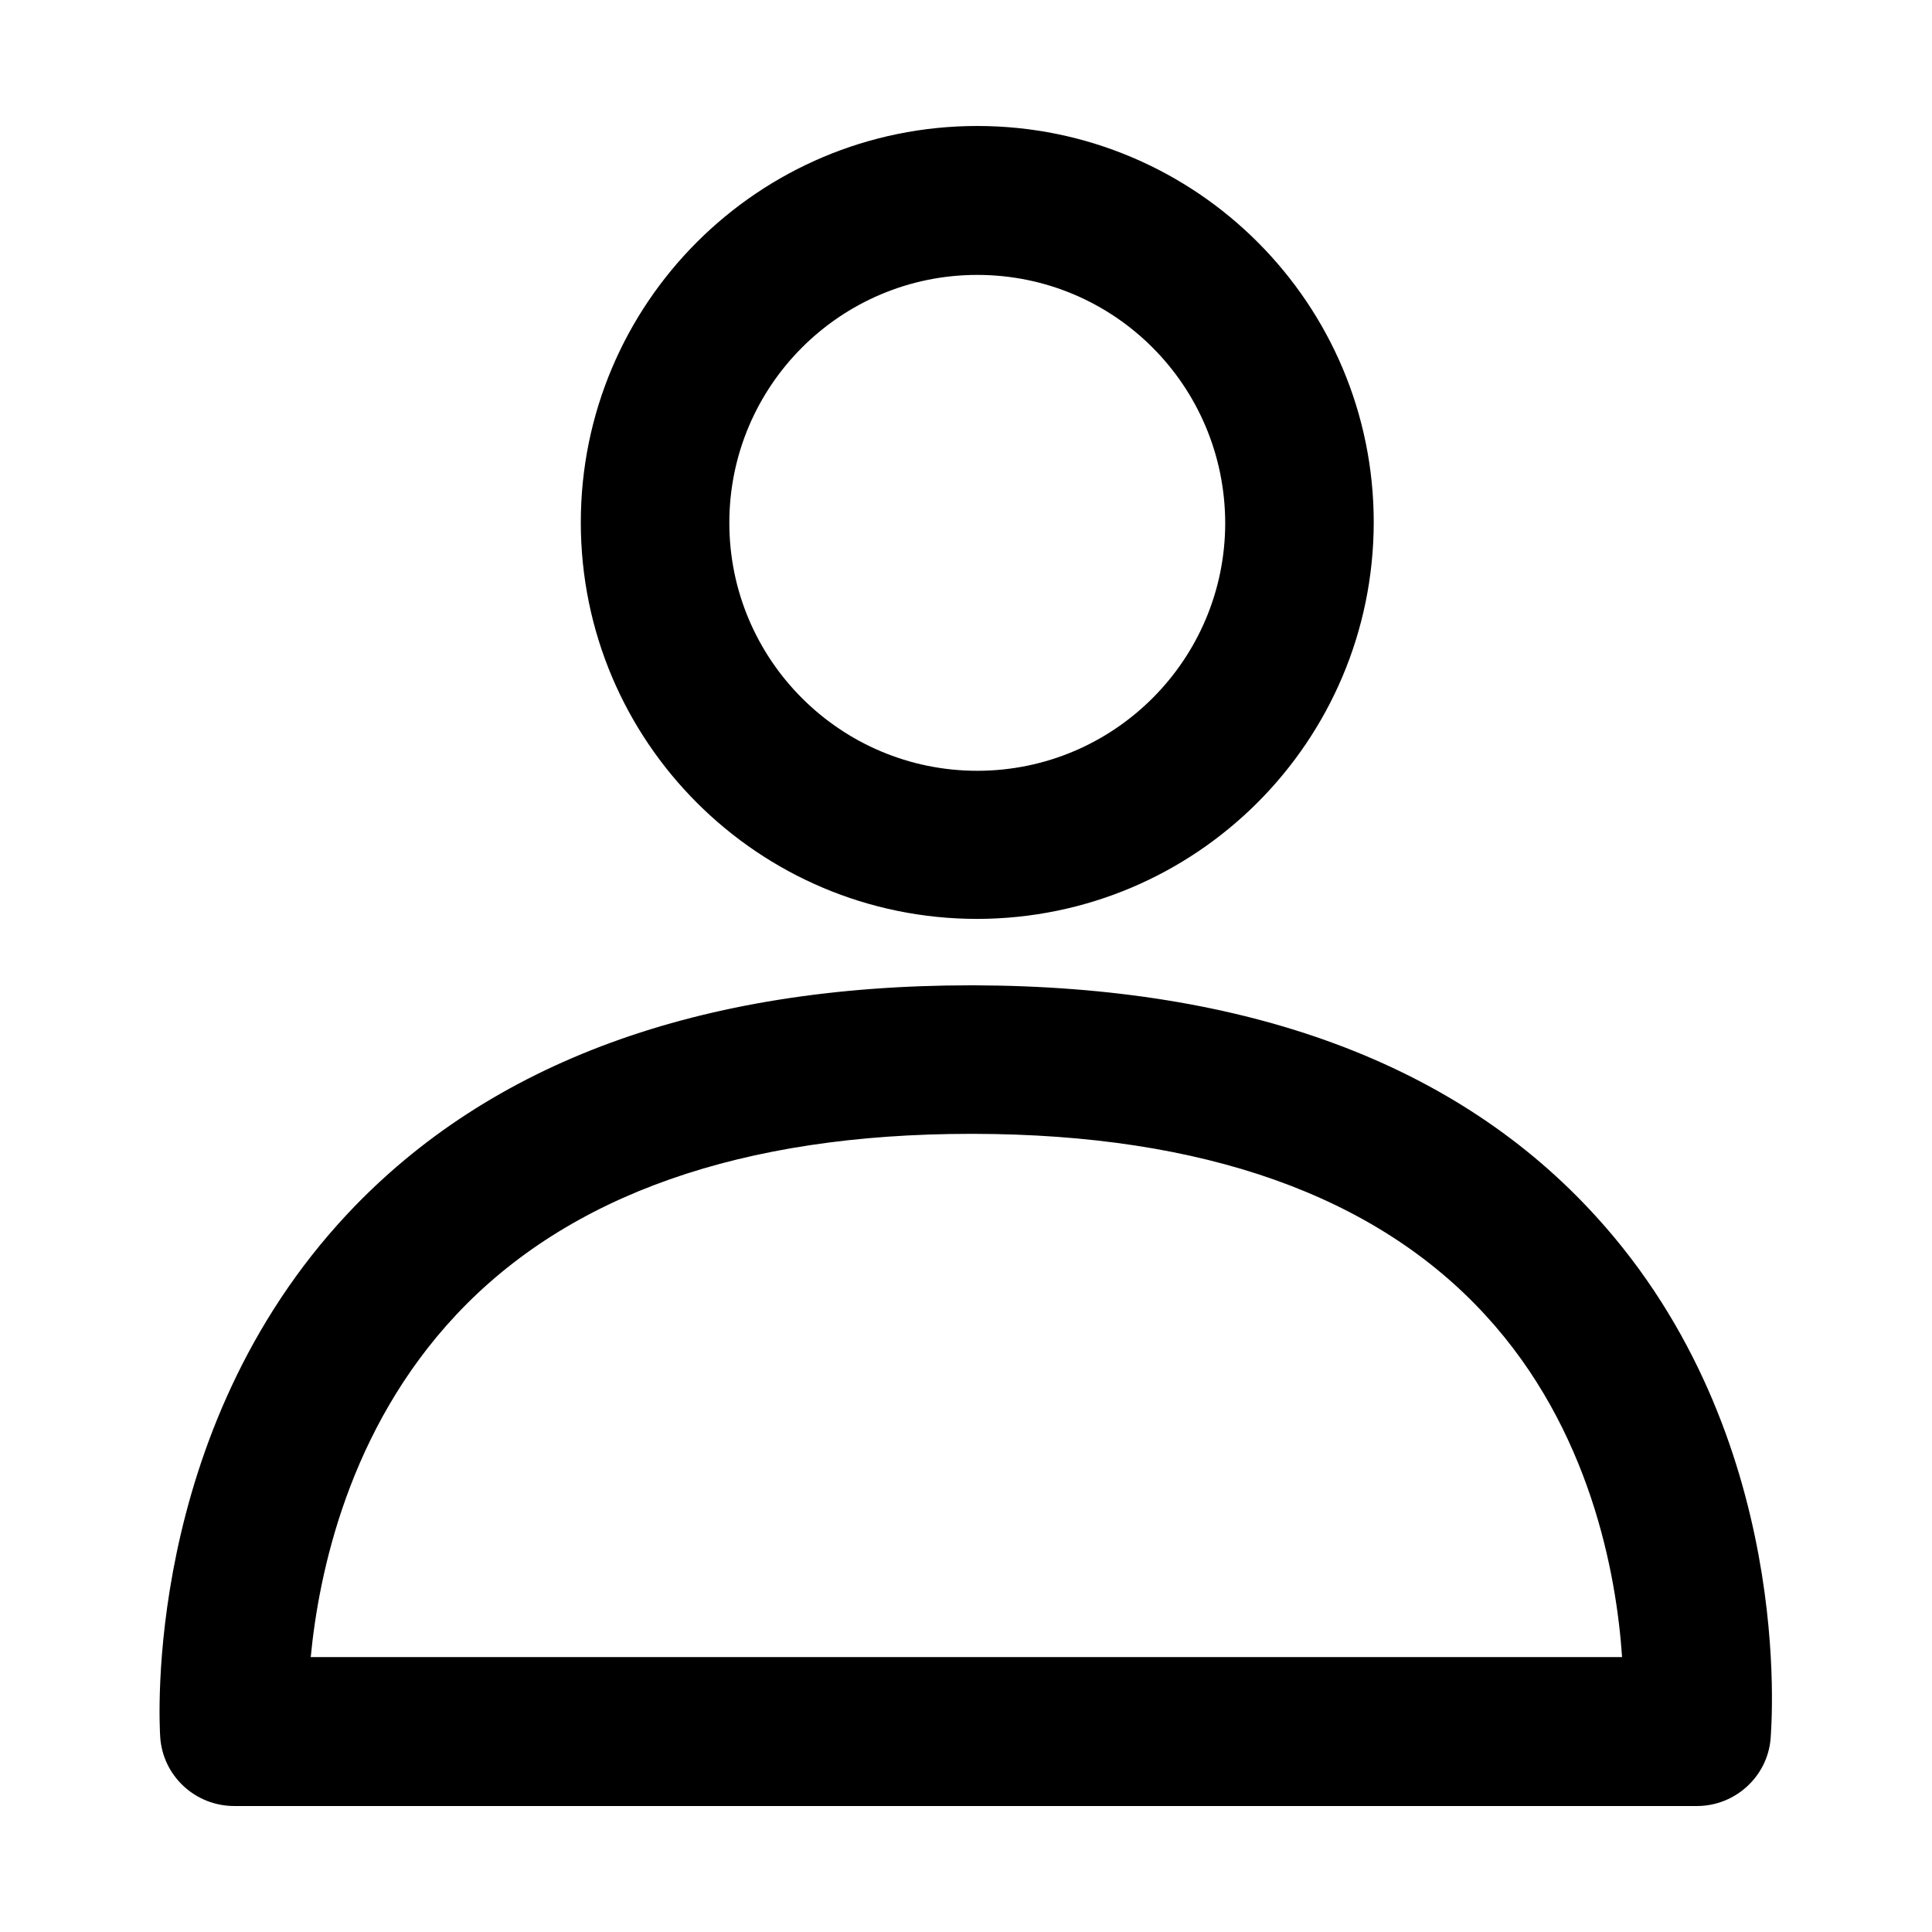
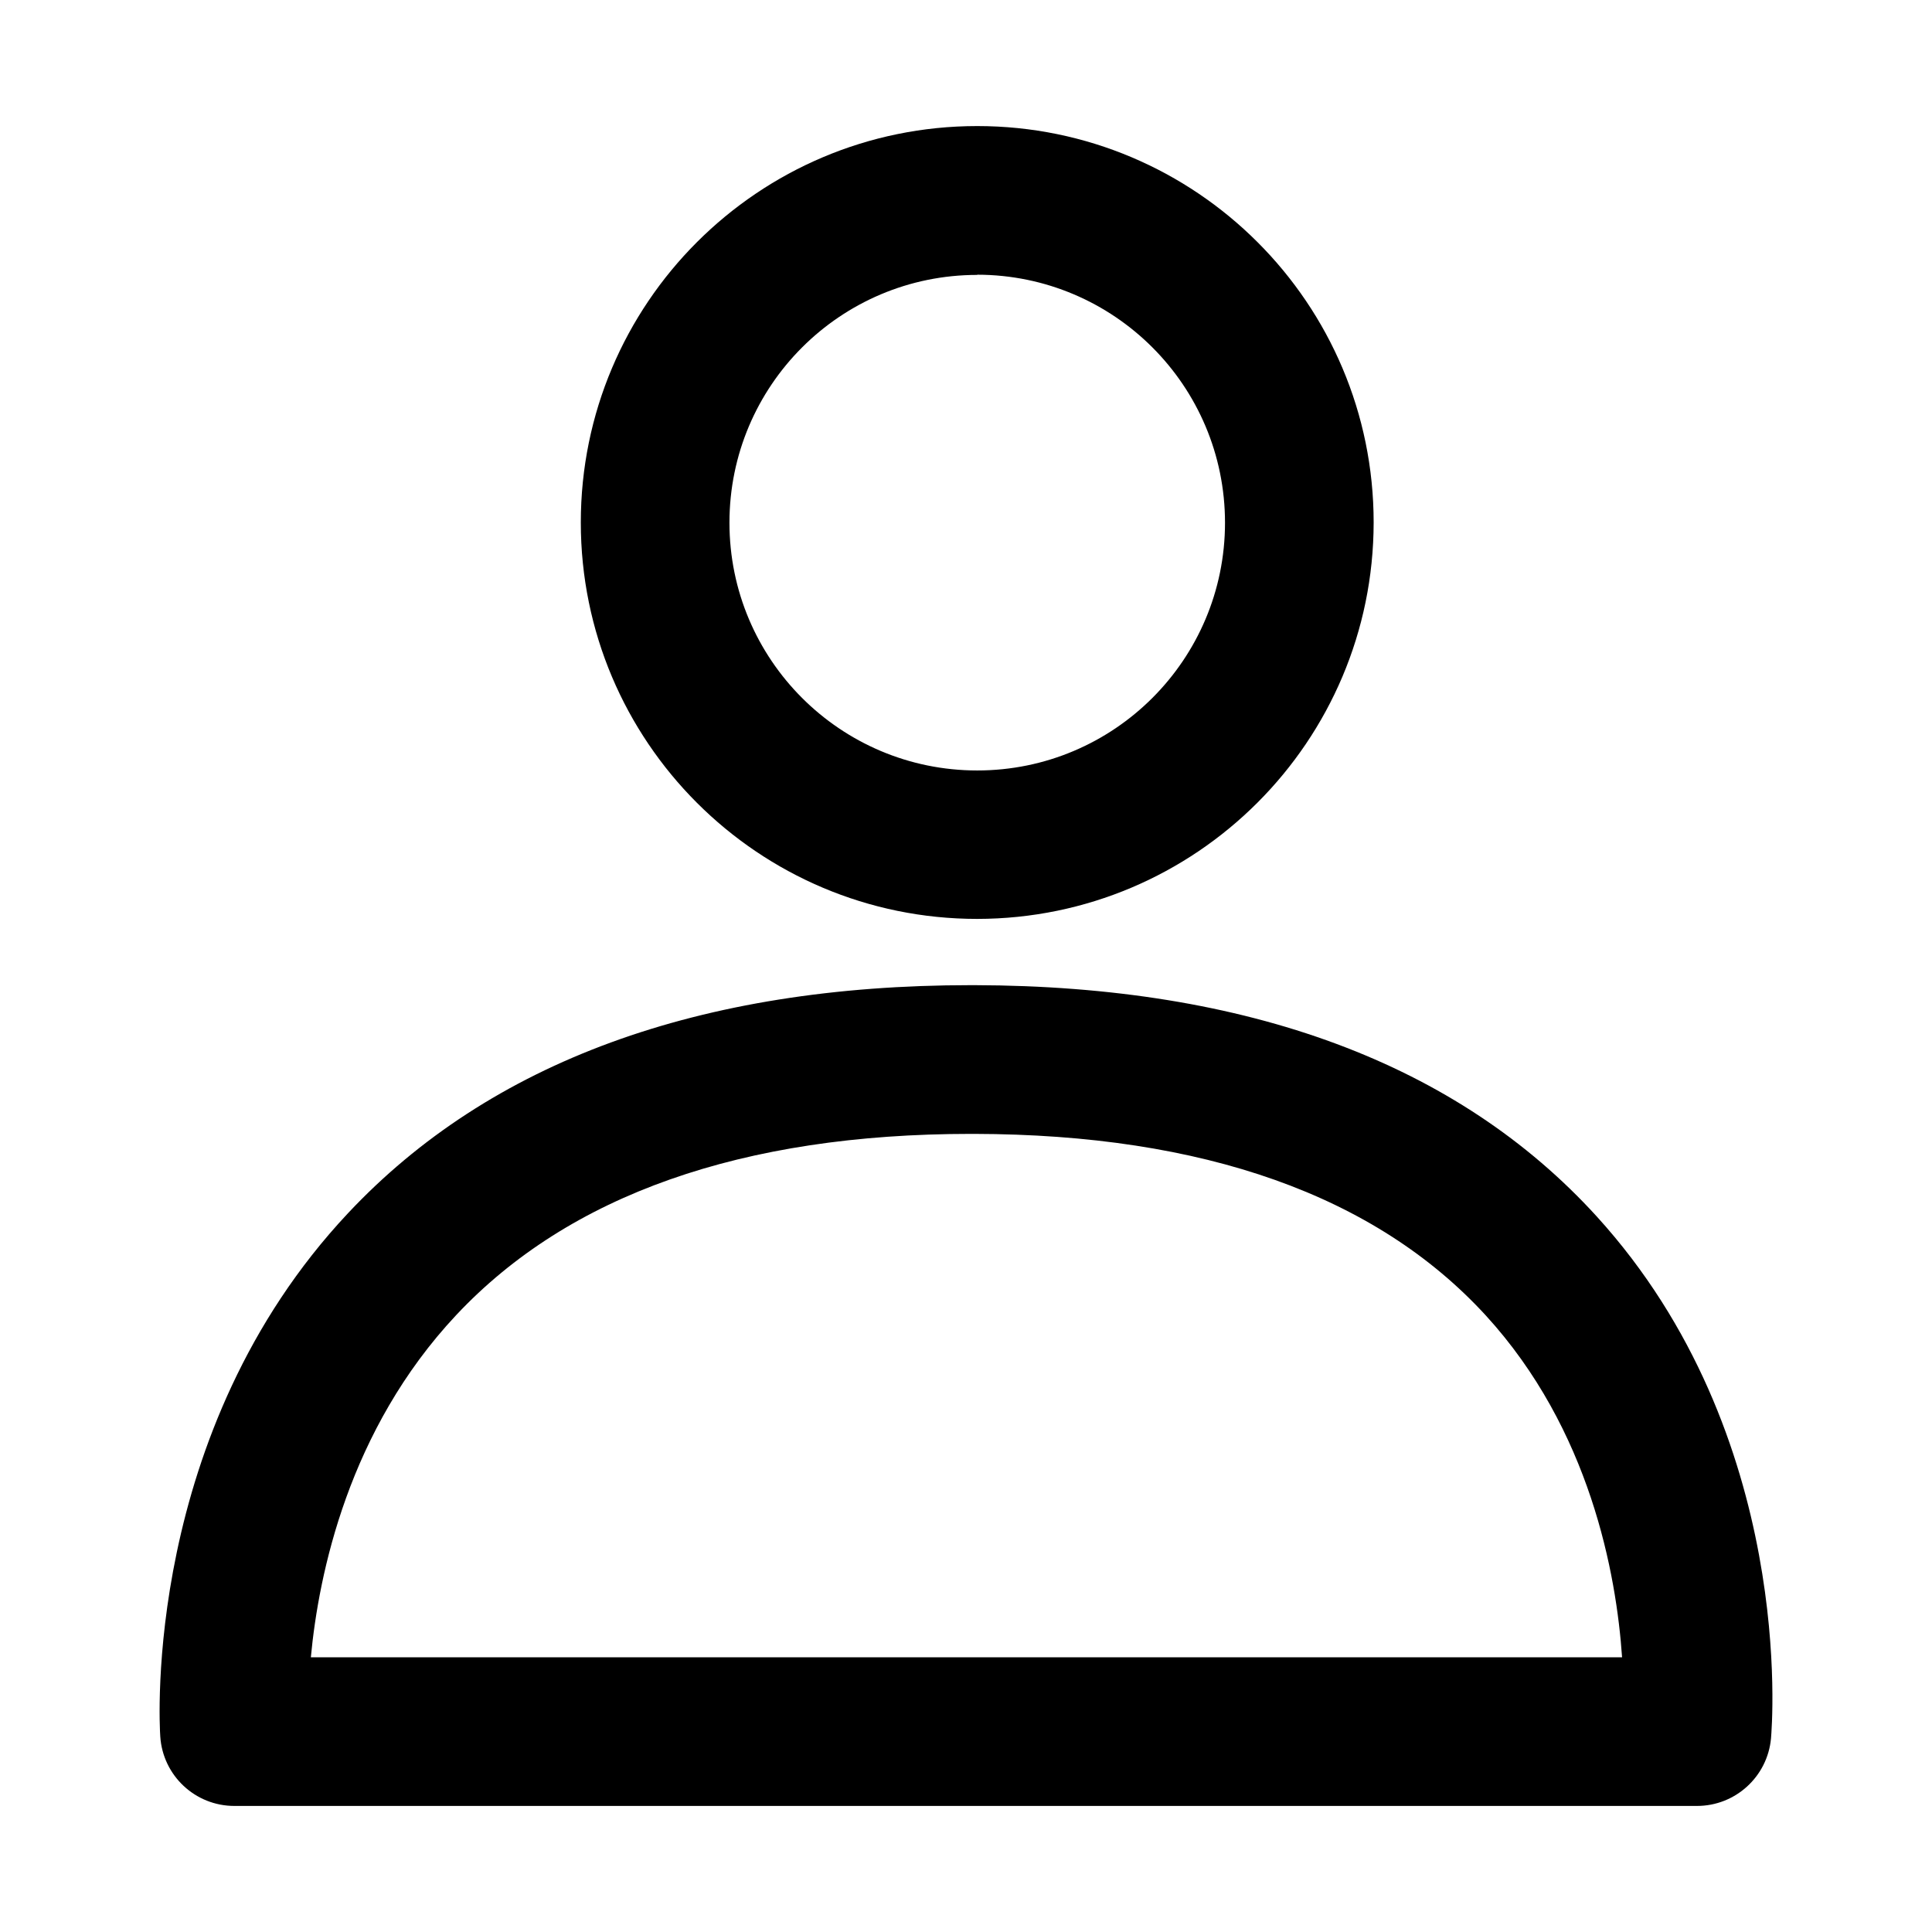
- <svg xmlns="http://www.w3.org/2000/svg" version="1.1" id="Calque_1" x="0px" y="0px" viewBox="0 0 480 480" style="enable-background:new 0 0 480 480;" xml:space="preserve">
-   <g>
-     <g id="ds44-icons">
-       <g id="user">
-         <g id="Groupe_2252">
-           <g id="Tracé_1109">
-             <path d="M421.6,448.7H58.2c-9.7,0-17.8-7.5-18.4-17.2c-0.2-3.1-4.4-75.6,46.6-130c35.3-37.6,87.4-56.7,154.8-56.7h0.8       c68,0.2,120.1,19.5,154.6,57.5c49.6,54.5,43.5,126.6,43.3,129.7C439.1,441.4,431.1,448.7,421.6,448.7z M77.2,411.7H403       c-1.4-20.7-7.9-56.6-33.9-84.9c-27.3-29.8-70.1-45-127.2-45.1h-0.7c-56.8,0-99.9,15.1-127.9,45       C86.6,355.2,79.2,390.9,77.2,411.7z" />
-           </g>
-           <path d="M242.8,228.3c-54.4,0-98.5-44.1-98.5-98.5s44.1-98.5,98.5-98.5s98.5,44.1,98.5,98.5      C341.2,184.2,297.2,228.2,242.8,228.3z M242.8,68.3c-34,0-61.6,27.6-61.6,61.6s27.6,61.6,61.6,61.6s61.6-27.6,61.6-61.6      C304.3,95.8,276.8,68.3,242.8,68.3z" />
-         </g>
+ <svg xmlns="http://www.w3.org/2000/svg" id="ds44-icons" viewBox="0 0 480 480">
+   <g id="user">
+     <g id="Groupe_2252" data-name="Groupe 2252">
+       <g id="Tracé_1109" data-name="Tracé 1109">
+         <path d="M421.59,448.68H58.24a18.44,18.44,0,0,1-18.42-17.24c-.22-3.08-4.38-75.65,46.62-130,35.28-37.61,87.36-56.68,154.81-56.68h.84c68,.16,120.06,19.5,154.62,57.47C446.26,356.71,440.25,428.87,440,431.9A18.47,18.47,0,0,1,421.59,448.68ZM77.23,411.75H403c-1.42-20.68-7.92-56.58-33.86-84.93-27.32-29.8-70.09-45-127.16-45.11h-.74c-56.84,0-99.86,15.15-127.88,45C86.59,355.24,79.18,391,77.23,411.75Z" />
      </g>
+       <path d="M242.79,228.3a98.49,98.49,0,1,1,98.49-98.49A98.59,98.59,0,0,1,242.79,228.3Zm0-160a61.56,61.56,0,1,0,61.56,61.56A61.63,61.63,0,0,0,242.79,68.25Z" />
    </g>
  </g>
</svg>
